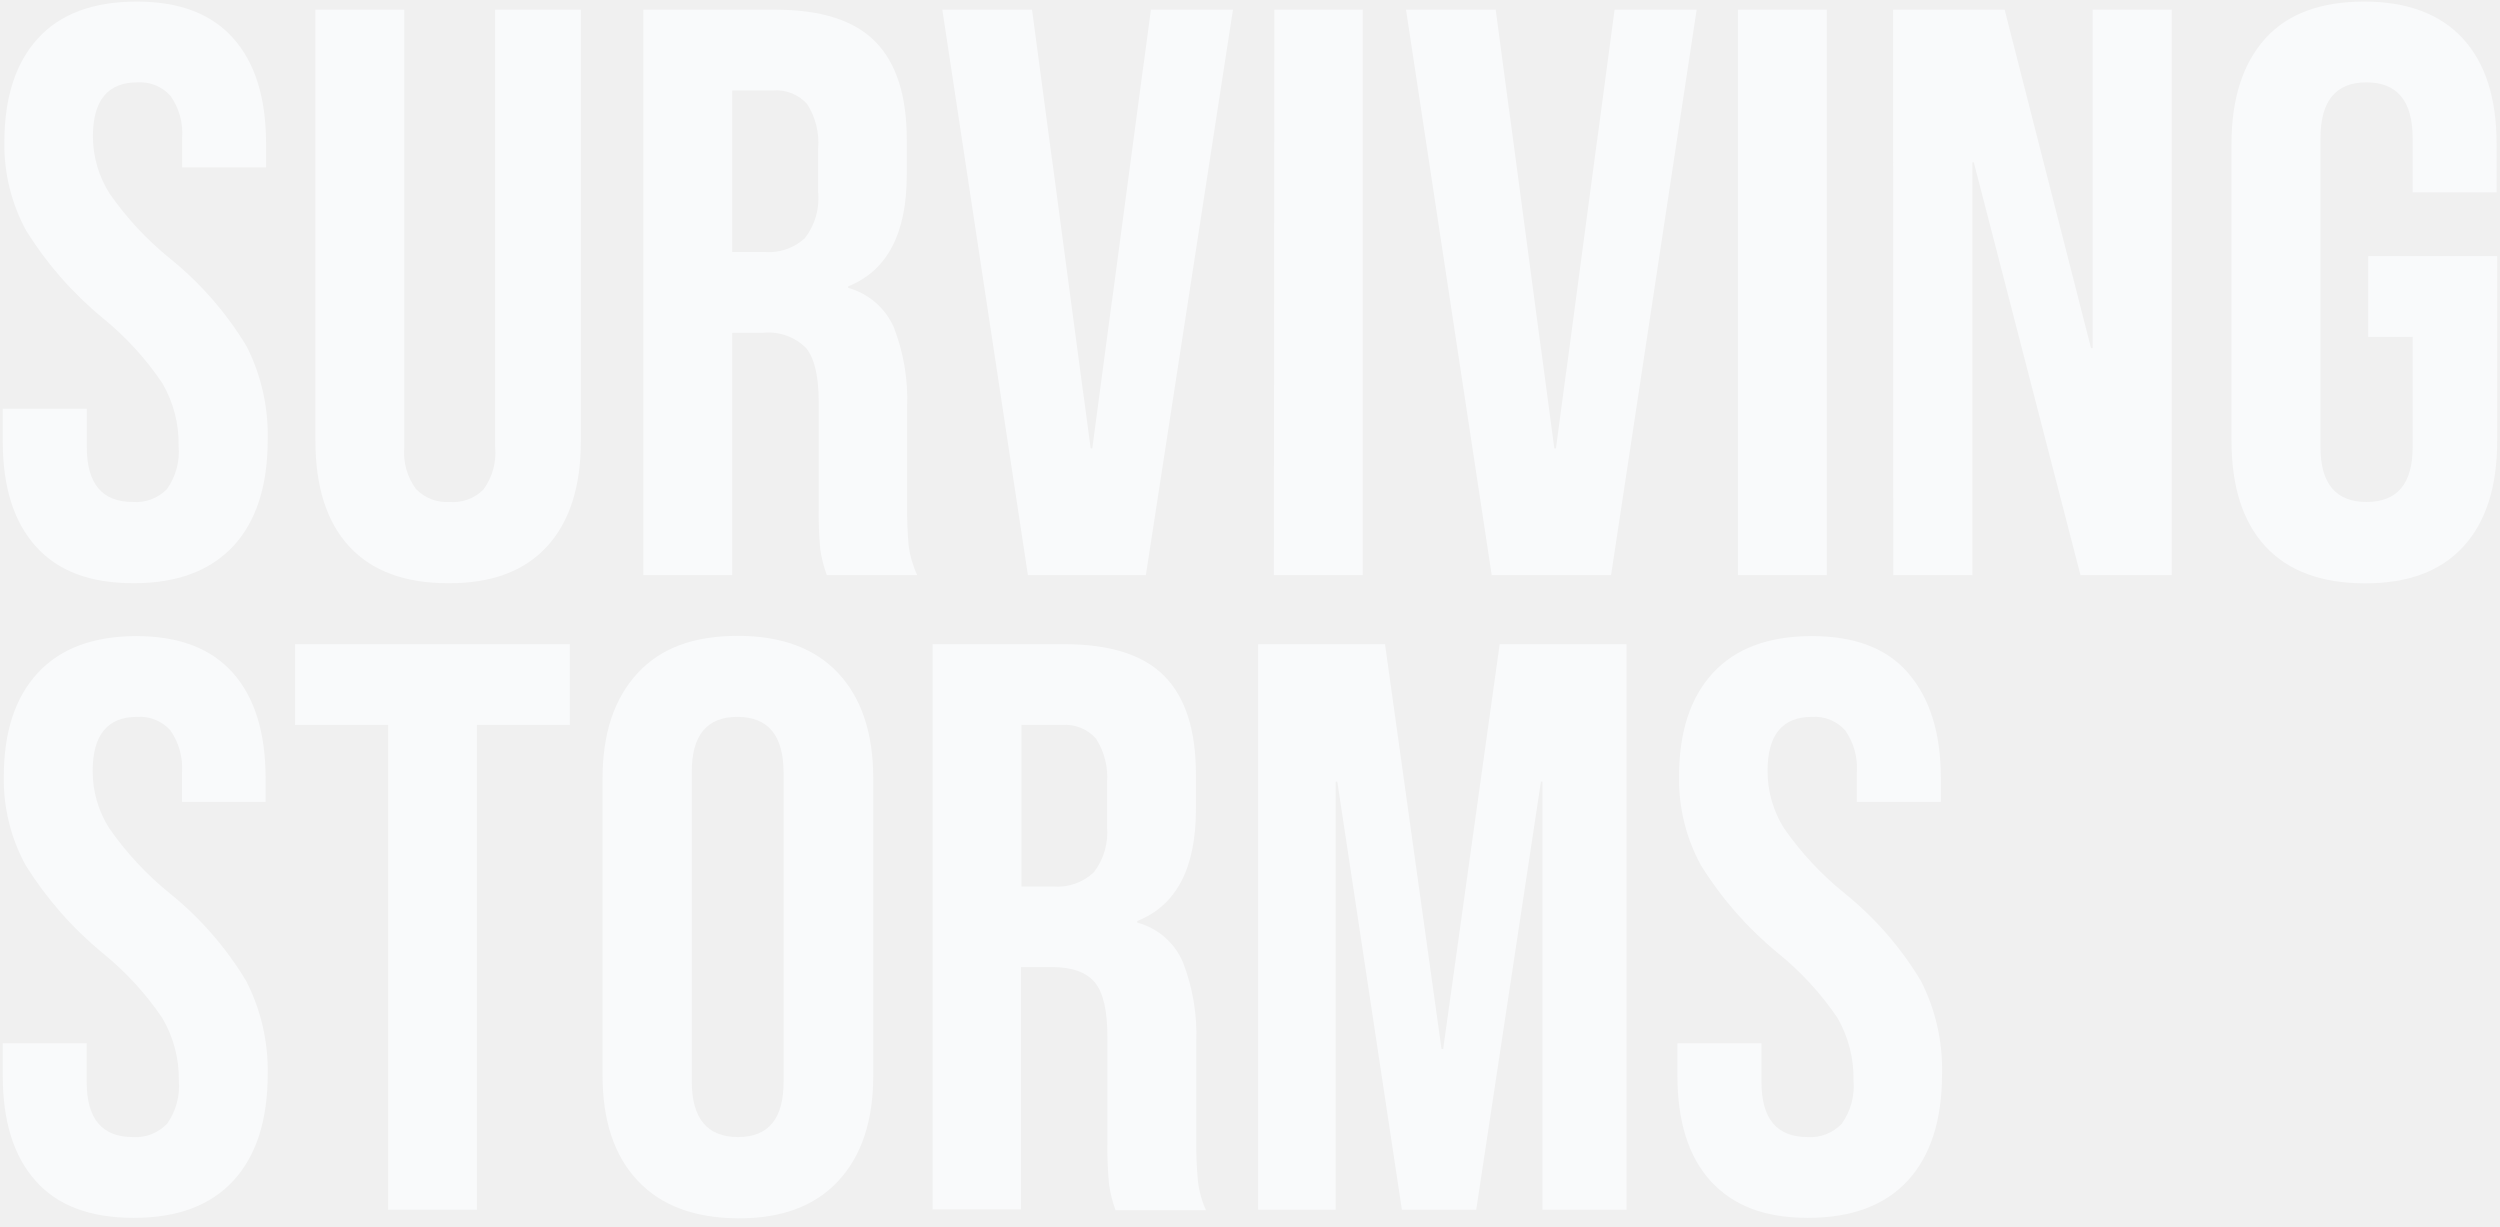
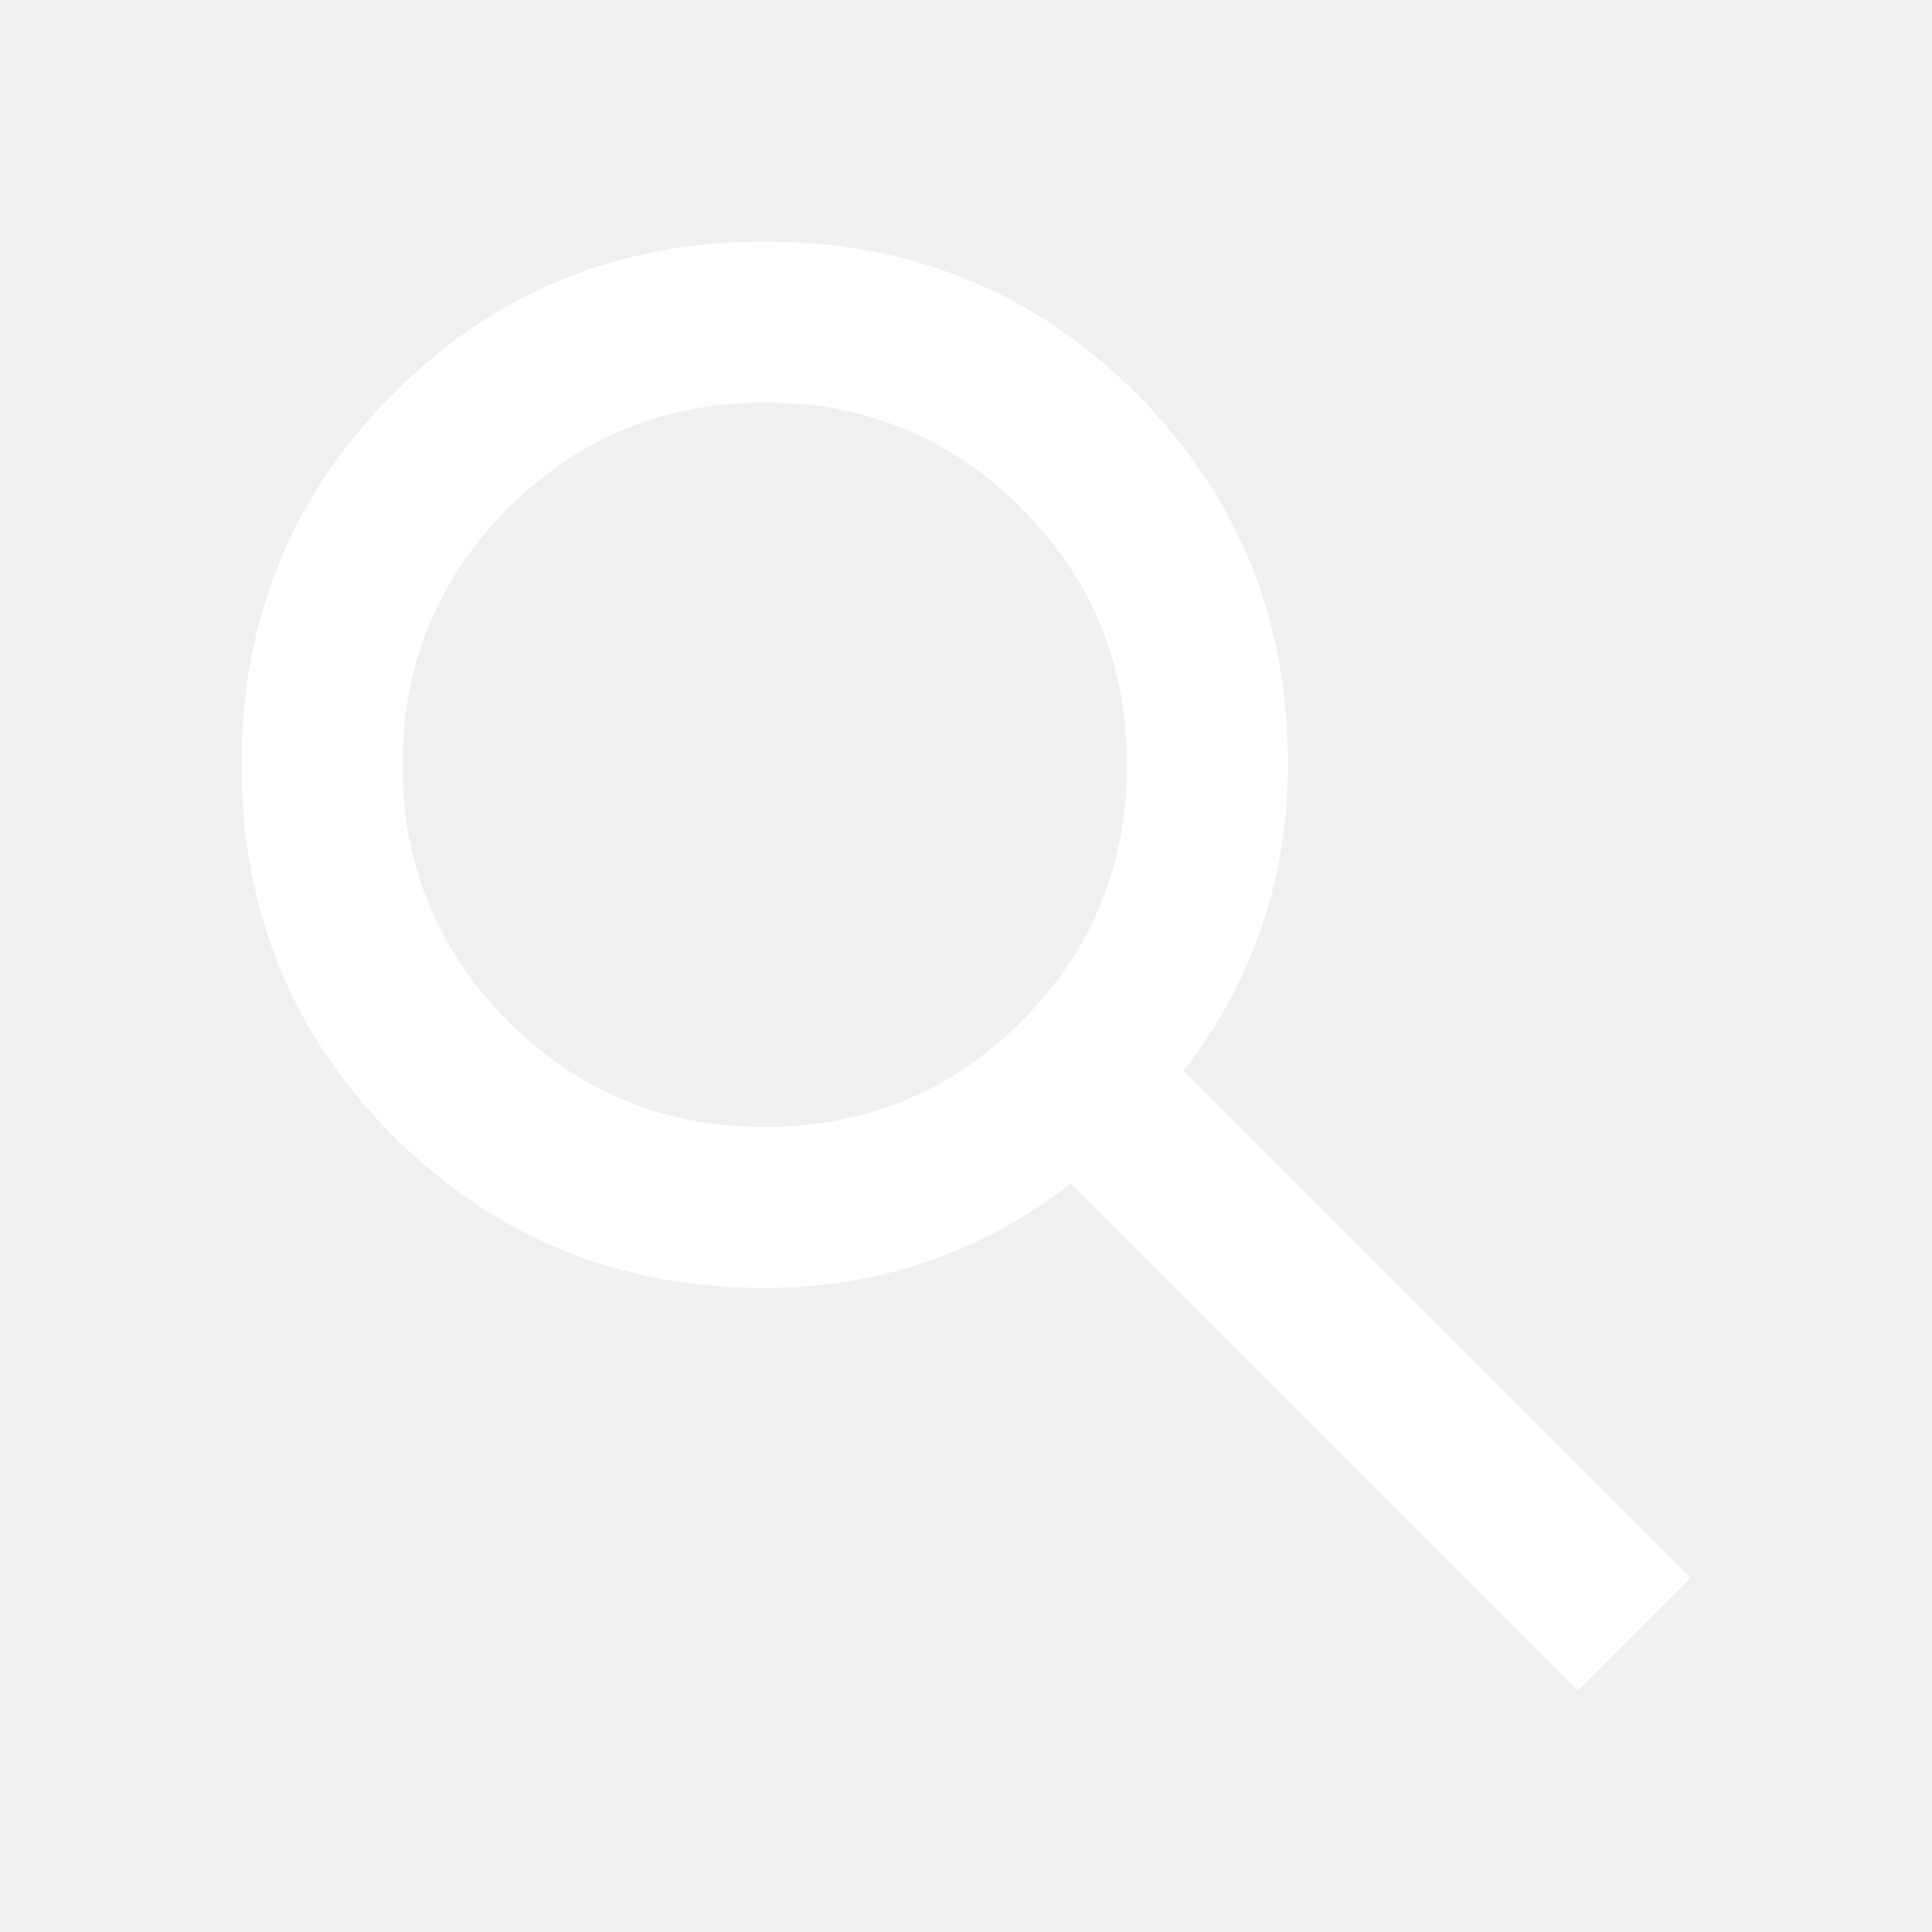
- <svg xmlns="http://www.w3.org/2000/svg" width="263" height="129" viewBox="0 0 263 129" fill="none">
-   <g clip-path="url(#clip0_16_724)">
-     <path d="M3.767 124.245C1.448 121.667 0.289 117.979 0.289 113.144V109.752H9.12V113.835C9.12 117.691 10.735 119.619 13.967 119.619C14.636 119.666 15.306 119.564 15.931 119.32C16.556 119.077 17.119 118.699 17.581 118.213C18.515 116.889 18.952 115.277 18.814 113.662C18.847 111.347 18.241 109.069 17.062 107.076C15.315 104.5 13.195 102.197 10.772 100.243C7.599 97.624 4.871 94.509 2.694 91.017C1.137 88.164 0.347 84.956 0.4 81.705C0.4 77.002 1.592 73.364 3.976 70.79C6.361 68.216 9.814 66.925 14.337 66.917C18.818 66.917 22.206 68.208 24.5 70.79C26.794 73.372 27.941 77.072 27.941 81.89V84.357H19.147V81.286C19.264 79.7 18.828 78.122 17.914 76.821C17.476 76.339 16.934 75.961 16.33 75.718C15.725 75.474 15.073 75.371 14.423 75.415C11.315 75.415 9.749 77.315 9.749 81.113C9.74 83.25 10.348 85.345 11.5 87.145C13.278 89.7 15.409 91.992 17.827 93.953C21.045 96.54 23.78 99.676 25.906 103.215C27.451 106.236 28.226 109.592 28.163 112.984C28.163 117.852 26.958 121.593 24.549 124.208C22.14 126.822 18.641 128.126 14.053 128.117C9.481 128.117 6.053 126.826 3.767 124.245Z" fill="#F9FAFB" />
-     <path d="M40.829 76.266H31.048V67.768H59.946V76.266H50.166V127.266H40.829V76.266Z" fill="#F9FAFB" />
-     <path d="M67.088 124.208C64.622 121.601 63.388 117.901 63.388 113.107V81.903C63.388 77.142 64.622 73.466 67.088 70.802C69.555 68.138 73.033 66.893 77.621 66.893C82.21 66.893 85.725 68.2 88.167 70.802C90.609 73.405 91.867 77.093 91.867 81.903V113.156C91.867 117.917 90.634 121.617 88.167 124.257C85.7 126.896 82.185 128.2 77.621 128.167C73.033 128.134 69.522 126.814 67.088 124.208ZM82.432 113.749V81.286C82.432 77.38 80.816 75.423 77.584 75.415C74.353 75.407 72.749 77.364 72.774 81.286V113.749C72.774 117.654 74.39 119.611 77.621 119.619C80.853 119.628 82.456 117.671 82.432 113.749Z" fill="#F9FAFB" />
-     <path d="M98.107 67.768H111.958C116.768 67.768 120.279 68.886 122.491 71.123C124.711 73.368 125.809 76.809 125.809 81.459V85.159C125.809 91.342 123.754 95.252 119.642 96.888V97.061C120.705 97.344 121.69 97.865 122.521 98.585C123.352 99.305 124.009 100.206 124.44 101.217C125.482 103.899 125.96 106.767 125.846 109.641V120.088C125.834 121.463 125.891 122.838 126.019 124.208C126.137 125.282 126.424 126.331 126.87 127.316H117.348C117.031 126.432 116.804 125.519 116.67 124.59C116.527 123.065 116.47 121.533 116.497 120.002V109.037C116.497 106.324 116.065 104.424 115.177 103.351C114.289 102.278 112.785 101.735 110.639 101.735H107.407V127.229H98.107V67.768ZM110.799 93.262C111.575 93.324 112.355 93.224 113.09 92.967C113.825 92.71 114.498 92.302 115.066 91.77C116.127 90.393 116.625 88.665 116.46 86.935V82.384C116.597 80.746 116.194 79.109 115.313 77.722C114.868 77.211 114.309 76.813 113.681 76.56C113.053 76.307 112.374 76.207 111.699 76.266H107.456V93.262H110.799Z" fill="#F9FAFB" />
-     <path d="M132.358 67.768H145.703L151.648 110.357H151.821L157.766 67.768H171.111V127.266H162.267V82.223H162.107L155.299 127.266H147.479L140.683 82.223H140.511V127.266H132.358V67.768Z" fill="#F9FAFB" />
-     <path d="M179.955 124.245C177.624 121.667 176.464 117.979 176.464 113.144V109.752H185.308V113.835C185.308 117.691 186.923 119.619 190.155 119.619C190.822 119.665 191.491 119.563 192.113 119.32C192.736 119.077 193.297 118.699 193.756 118.213C194.696 116.892 195.134 115.278 194.99 113.662C195.035 111.354 194.451 109.077 193.3 107.076C191.553 104.5 189.433 102.197 187.01 100.243C183.83 97.631 181.1 94.514 178.931 91.017C177.375 88.164 176.584 84.956 176.637 81.705C176.637 77.002 177.825 73.364 180.201 70.79C182.578 68.216 186.035 66.925 190.574 66.917C195.051 66.917 198.443 68.151 200.725 70.79C203.007 73.429 204.178 77.068 204.178 81.89V84.357H195.335V81.286C195.458 79.699 195.022 78.12 194.102 76.821C193.666 76.339 193.127 75.962 192.524 75.718C191.922 75.475 191.272 75.371 190.624 75.415C187.499 75.415 185.941 77.315 185.949 81.113C185.942 83.248 186.545 85.341 187.688 87.145C189.468 89.703 191.603 91.995 194.028 93.953C197.242 96.54 199.973 99.676 202.094 103.215C203.628 106.238 204.386 109.595 204.302 112.984C204.302 117.852 203.097 121.593 200.688 124.208C198.283 126.81 194.792 128.117 190.192 128.117C185.591 128.117 182.335 126.822 179.955 124.245Z" fill="#F9FAFB" />
+ <svg xmlns="http://www.w3.org/2000/svg" width="24" height="24" viewBox="0 0 24 24" fill="none">
+   <mask id="mask0_117_760" style="mask-type:alpha" maskUnits="userSpaceOnUse" x="0" y="0" width="24" height="24">
+     <rect width="24" height="24" fill="#D9D9D9" />
+   </mask>
+   <g mask="url(#mask0_117_760)">
+     <path d="M19.6 21L13.3 14.7C12.8 15.1 12.225 15.417 11.575 15.65C10.925 15.883 10.233 16 9.5 16C7.683 16 6.146 15.371 4.888 14.113C3.629 12.854 3 11.317 3 9.5C3 7.683 3.629 6.146 4.888 4.888C6.146 3.629 7.683 3 9.5 3C11.317 3 12.854 3.629 14.113 4.888C15.371 6.146 16 7.683 16 9.5C16 10.233 15.883 10.925 15.65 11.575C15.417 12.225 15.1 12.8 14.7 13.3L21 19.6L19.6 21ZM9.5 14C10.75 14 11.812 13.562 12.688 12.688C13.562 11.812 14 10.75 14 9.5C14 8.25 13.562 7.188 12.688 6.312C11.812 5.438 10.75 5 9.5 5C8.25 5 7.188 5.438 6.312 6.312C5.438 7.188 5 8.25 5 9.5C5 10.75 5.438 11.812 6.312 12.688C7.188 13.562 8.25 14 9.5 14Z" fill="white" />
  </g>
-   <g clip-path="url(#clip1_16_724)">
-     <path d="M3.779 57.495C1.452 54.921 0.289 51.225 0.289 46.407V43.002H9.132V47.035C9.132 50.884 10.743 52.808 13.967 52.808C14.627 52.857 15.29 52.763 15.909 52.531C16.529 52.298 17.091 51.934 17.556 51.463C18.496 50.142 18.933 48.528 18.789 46.912C18.837 44.602 18.248 42.324 17.087 40.326C15.349 37.743 13.238 35.432 10.822 33.468C7.65 30.861 4.925 27.753 2.755 24.267C1.202 21.417 0.412 18.213 0.461 14.968C0.461 10.264 1.637 6.622 3.989 4.04C6.34 1.458 9.81 0.167 14.398 0.167C18.88 0.167 22.263 1.458 24.549 4.04C26.843 6.618 27.99 10.306 27.99 15.14V17.607H19.159V14.536C19.285 12.949 18.848 11.369 17.926 10.071C17.49 9.589 16.951 9.212 16.349 8.968C15.746 8.725 15.096 8.621 14.448 8.665C11.331 8.665 9.773 10.565 9.773 14.363C9.781 16.502 10.397 18.594 11.549 20.395C13.329 22.946 15.459 25.234 17.877 27.191C21.091 29.781 23.826 32.916 25.955 36.453C27.483 39.483 28.241 42.842 28.163 46.234C28.163 51.102 26.958 54.839 24.549 57.445C22.082 60.06 18.641 61.355 14.053 61.355C9.465 61.355 6.098 60.072 3.779 57.495Z" fill="#F9FAFB" />
-     <path d="M36.747 57.495C34.371 54.921 33.183 51.221 33.183 46.394V1.018H42.532V47.036C42.388 48.609 42.827 50.18 43.765 51.451C44.219 51.92 44.77 52.284 45.379 52.519C45.988 52.753 46.641 52.852 47.292 52.808C47.946 52.863 48.604 52.774 49.219 52.548C49.835 52.322 50.394 51.965 50.857 51.5C51.801 50.214 52.24 48.625 52.09 47.036V1.018H61.106V46.407C61.106 51.217 59.914 54.917 57.529 57.507C55.145 60.097 51.687 61.38 47.157 61.355C42.593 61.355 39.123 60.068 36.747 57.495Z" fill="#F9FAFB" />
-     <path d="M67.679 1.018H81.542C86.353 1.018 89.864 2.137 92.076 4.373C94.287 6.61 95.393 10.051 95.393 14.697V18.397C95.393 24.564 93.338 28.473 89.226 30.126V30.286C90.282 30.577 91.26 31.099 92.09 31.813C92.919 32.528 93.58 33.417 94.024 34.418C95.064 37.096 95.543 39.959 95.43 42.83V53.289C95.415 54.664 95.468 56.039 95.591 57.408C95.729 58.481 96.032 59.525 96.491 60.504H86.982C86.661 59.625 86.429 58.716 86.291 57.791C86.154 56.265 86.101 54.734 86.131 53.203V42.324C86.131 39.598 85.686 37.699 84.811 36.626C84.221 36.033 83.507 35.581 82.719 35.301C81.931 35.021 81.091 34.922 80.26 35.01H77.028V60.504H67.679V1.018ZM80.457 26.512C81.219 26.571 81.986 26.473 82.709 26.225C83.432 25.977 84.097 25.584 84.663 25.069C85.734 23.693 86.237 21.958 86.069 20.222V15.634C86.206 13.992 85.803 12.351 84.922 10.959C84.473 10.454 83.913 10.061 83.286 9.81C82.658 9.56 81.981 9.459 81.308 9.516H77.028V26.512H80.457Z" fill="#F9FAFB" />
-     <path d="M99.132 1.018H108.568L114.735 47.171H114.907L121.074 1.018H129.708L120.544 60.504H108.136L99.132 1.018Z" fill="#F9FAFB" />
-     <path d="M134.061 1.018H143.361V60.504H134.012L134.061 1.018Z" fill="#F9FAFB" />
-     <path d="M147.912 1.018H157.347L163.514 47.171H163.687L169.854 1.018H178.488L169.484 60.504H156.928L147.912 1.018Z" fill="#F9FAFB" />
-     <path d="M182.828 1.018H192.177V60.504H182.828V1.018Z" fill="#F9FAFB" />
-     <path d="M199.158 1.018H210.887L219.977 36.626H220.15V1.018H228.463V60.504H218.867L207.643 17.077H207.495V60.504H199.17L199.158 1.018Z" fill="#F9FAFB" />
-     <path d="M238.331 57.495C235.954 54.921 234.762 51.221 234.754 46.394V15.128C234.754 10.306 235.987 6.618 238.331 4.028C240.674 1.438 244.177 0.167 248.703 0.167C253.23 0.167 256.696 1.462 259.076 4.04C261.457 6.618 262.641 10.306 262.641 15.14V20.234H253.81V14.536C253.81 10.63 252.194 8.673 248.962 8.665C245.731 8.657 244.115 10.614 244.115 14.536V47.035C244.115 50.884 245.731 52.808 248.962 52.808C252.194 52.808 253.81 50.884 253.81 47.035V35.442H249.135V26.944H262.702V46.407C262.702 51.217 261.514 54.917 259.138 57.507C256.762 60.097 253.304 61.384 248.765 61.367C244.202 61.359 240.723 60.068 238.331 57.495Z" fill="#F9FAFB" />
-   </g>
-   <defs>
-     <clipPath id="clip0_16_724">
-       <rect width="204.019" height="61.275" fill="white" transform="translate(0.288574 66.8926)" />
-     </clipPath>
-     <clipPath id="clip1_16_724">
-       <rect width="262.414" height="61.2" fill="white" transform="translate(0.288574 0.167267)" />
-     </clipPath>
-   </defs>
</svg>
